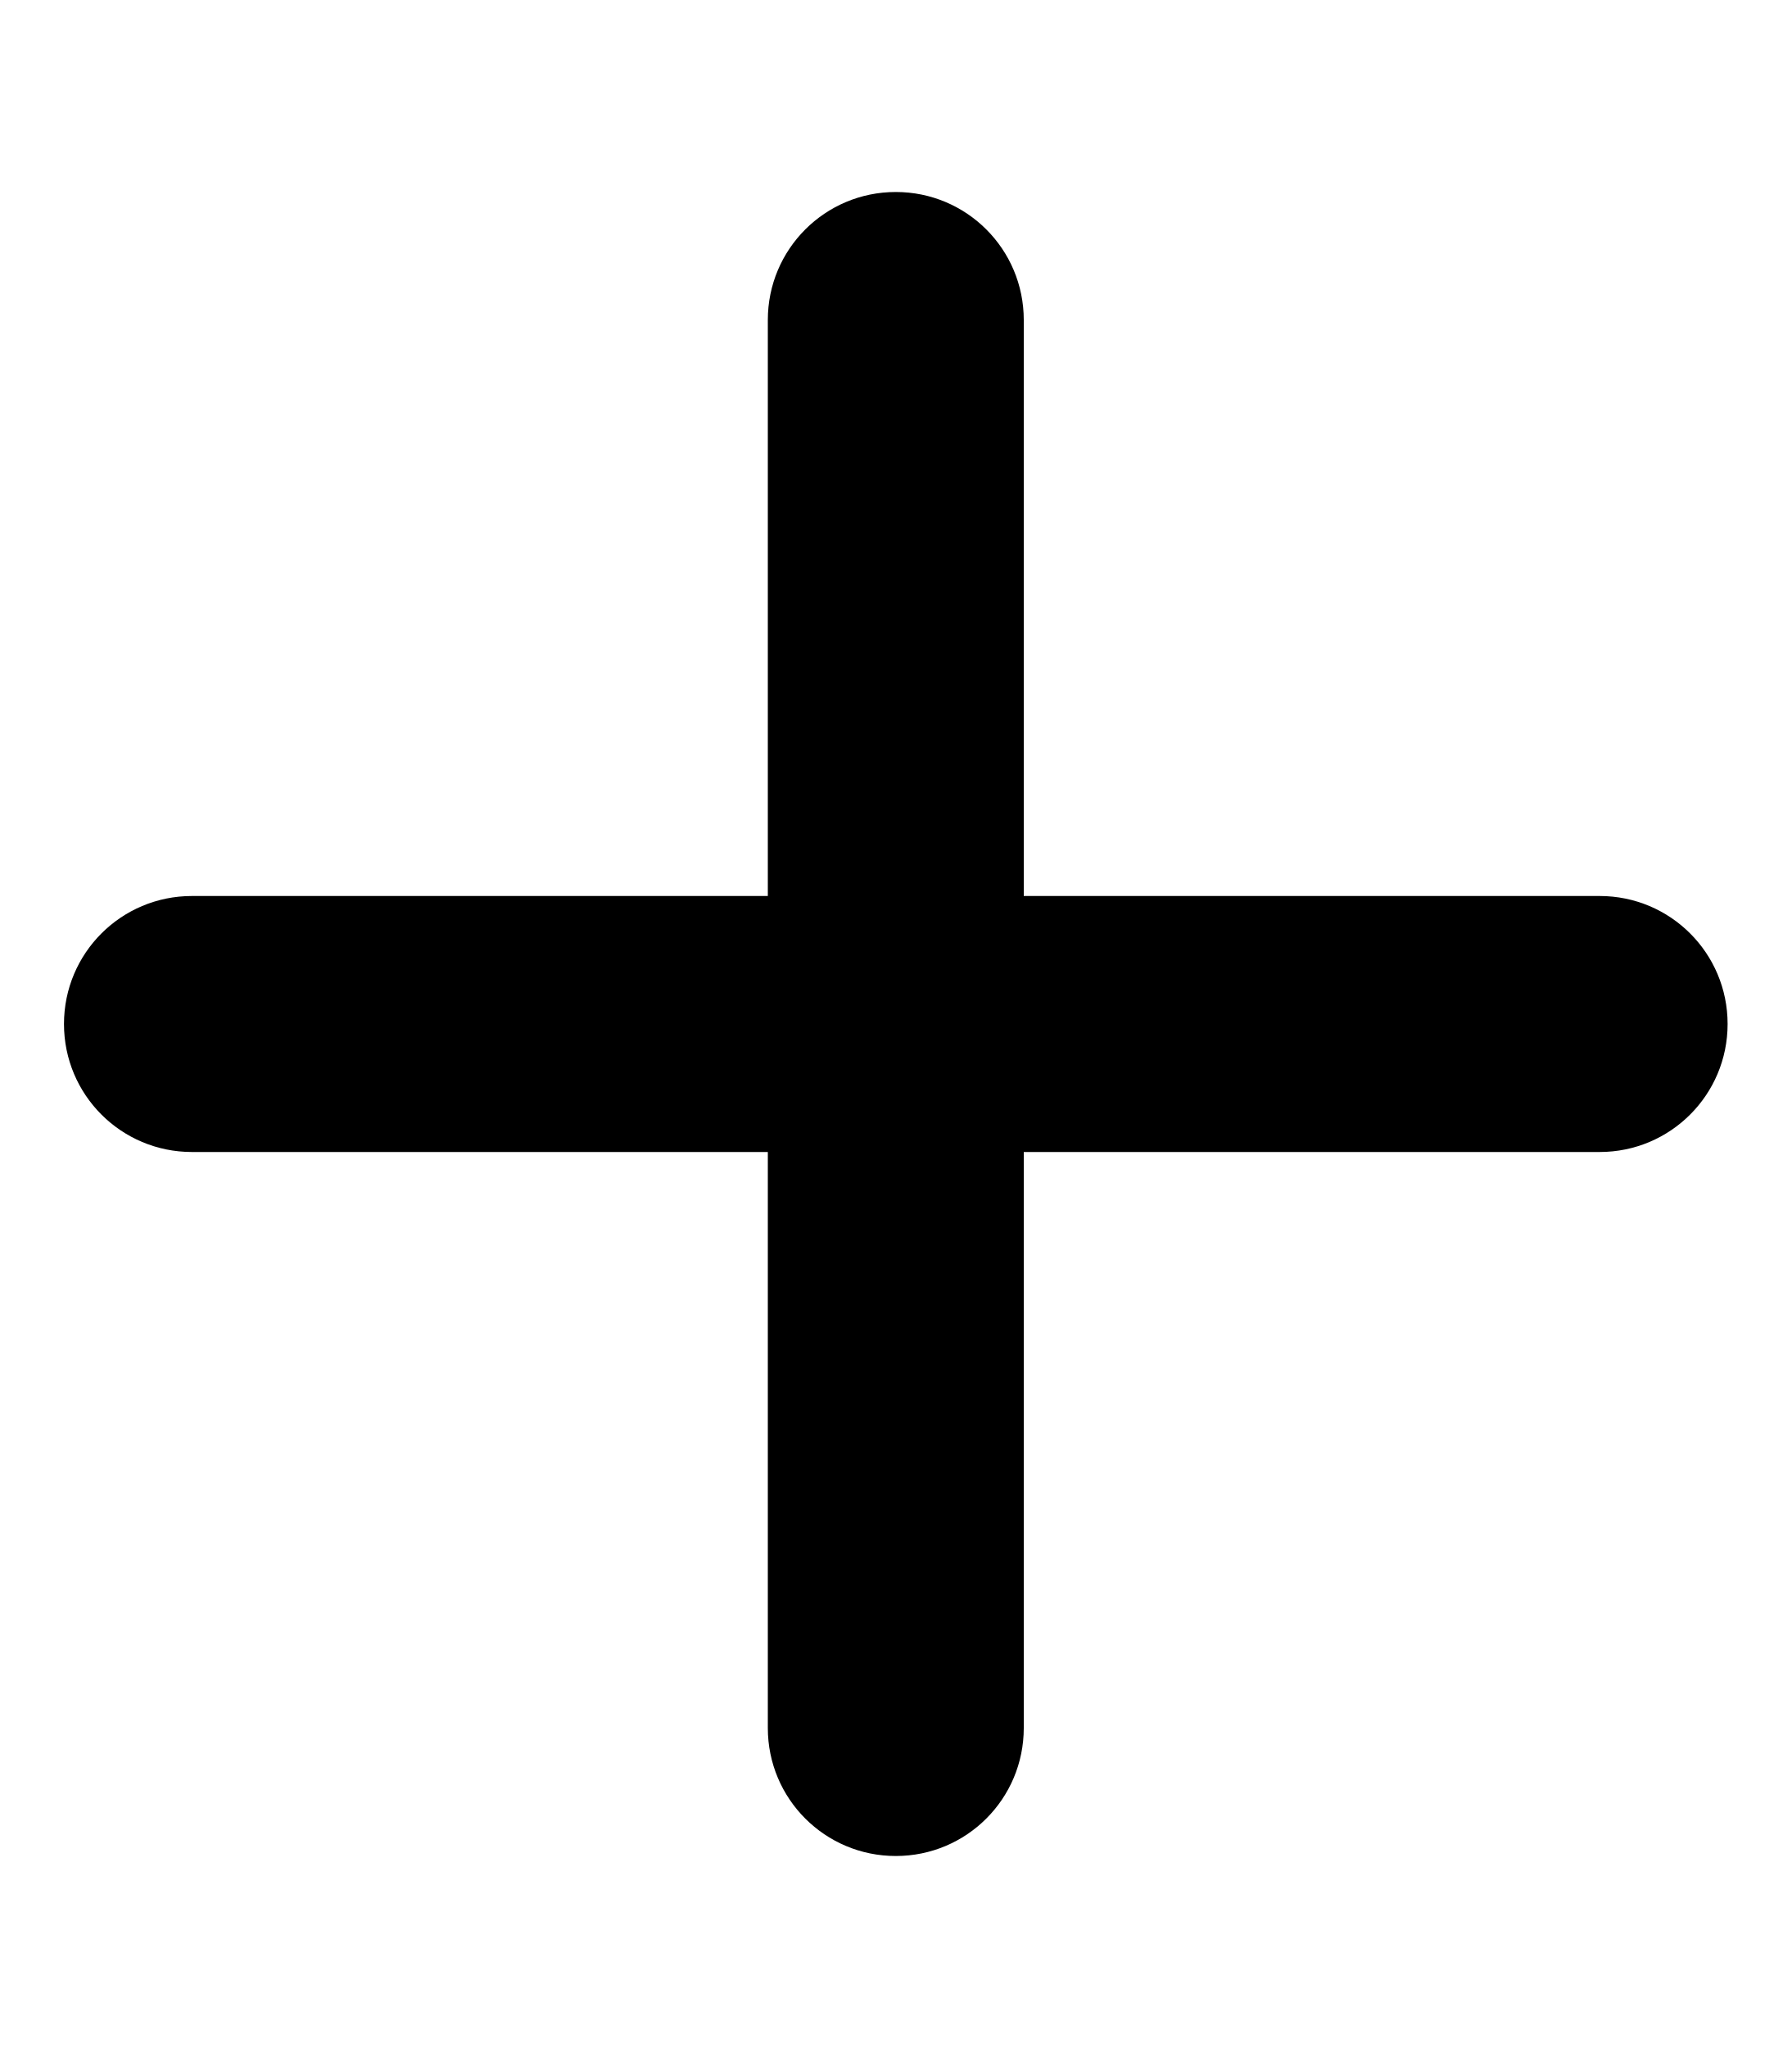
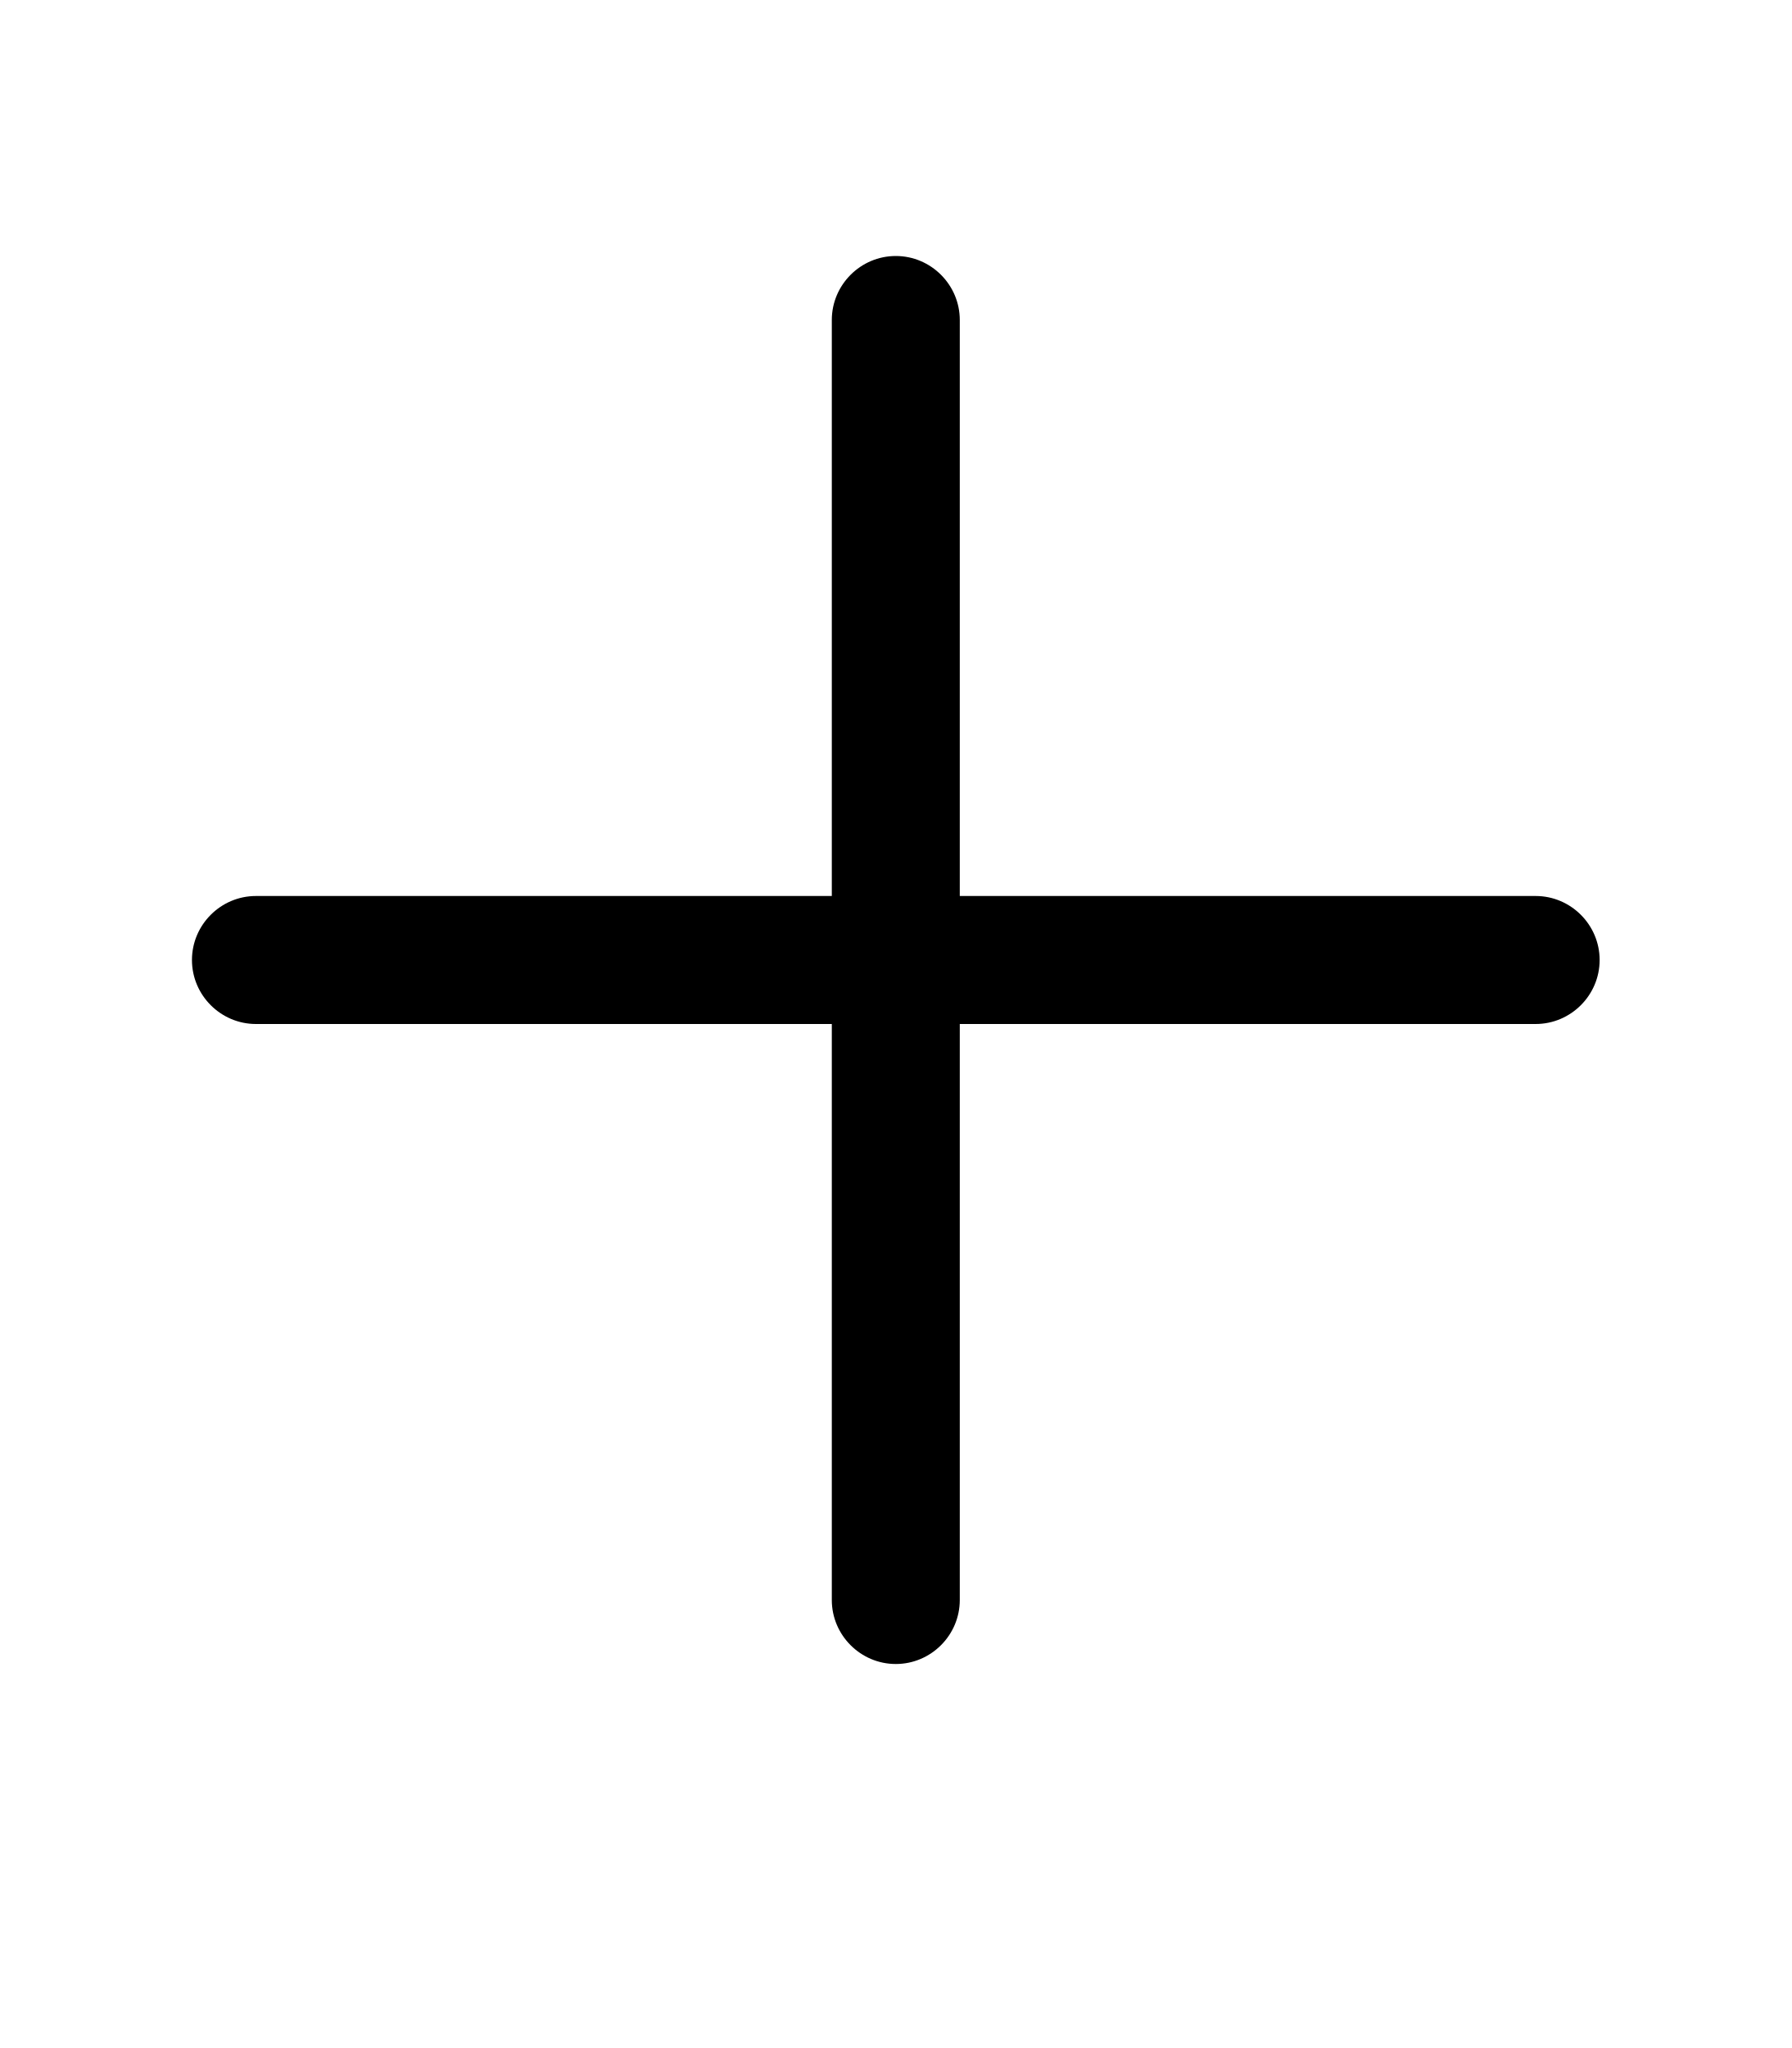
<svg xmlns="http://www.w3.org/2000/svg" viewBox="0 0 448 512">
-   <path fill="currentColor" d="M256 80c0-17.7-14.3-32-32-32s-32 14.3-32 32l0 144L48 224c-17.7 0-32 14.3-32 32s14.3 32 32 32l144 0 0 144c0 17.7 14.3 32 32 32s32-14.3 32-32l0-144 144 0c17.7 0 32-14.3 32-32s-14.3-32-32-32l-144 0 0-144z" />
+   <path fill="currentColor" d="M240 80c0-8.8-7.2-16-16-16s-16 7.2-16 16v144H64c-8.8 0-16 7.2-16 16s7.2 16 16 16h144v144c0 8.8 7.2 16 16 16s16-7.2 16-16V256h144c8.8 0 16-7.2 16-16s-7.2-16-16-16H240V80z" />
</svg>
